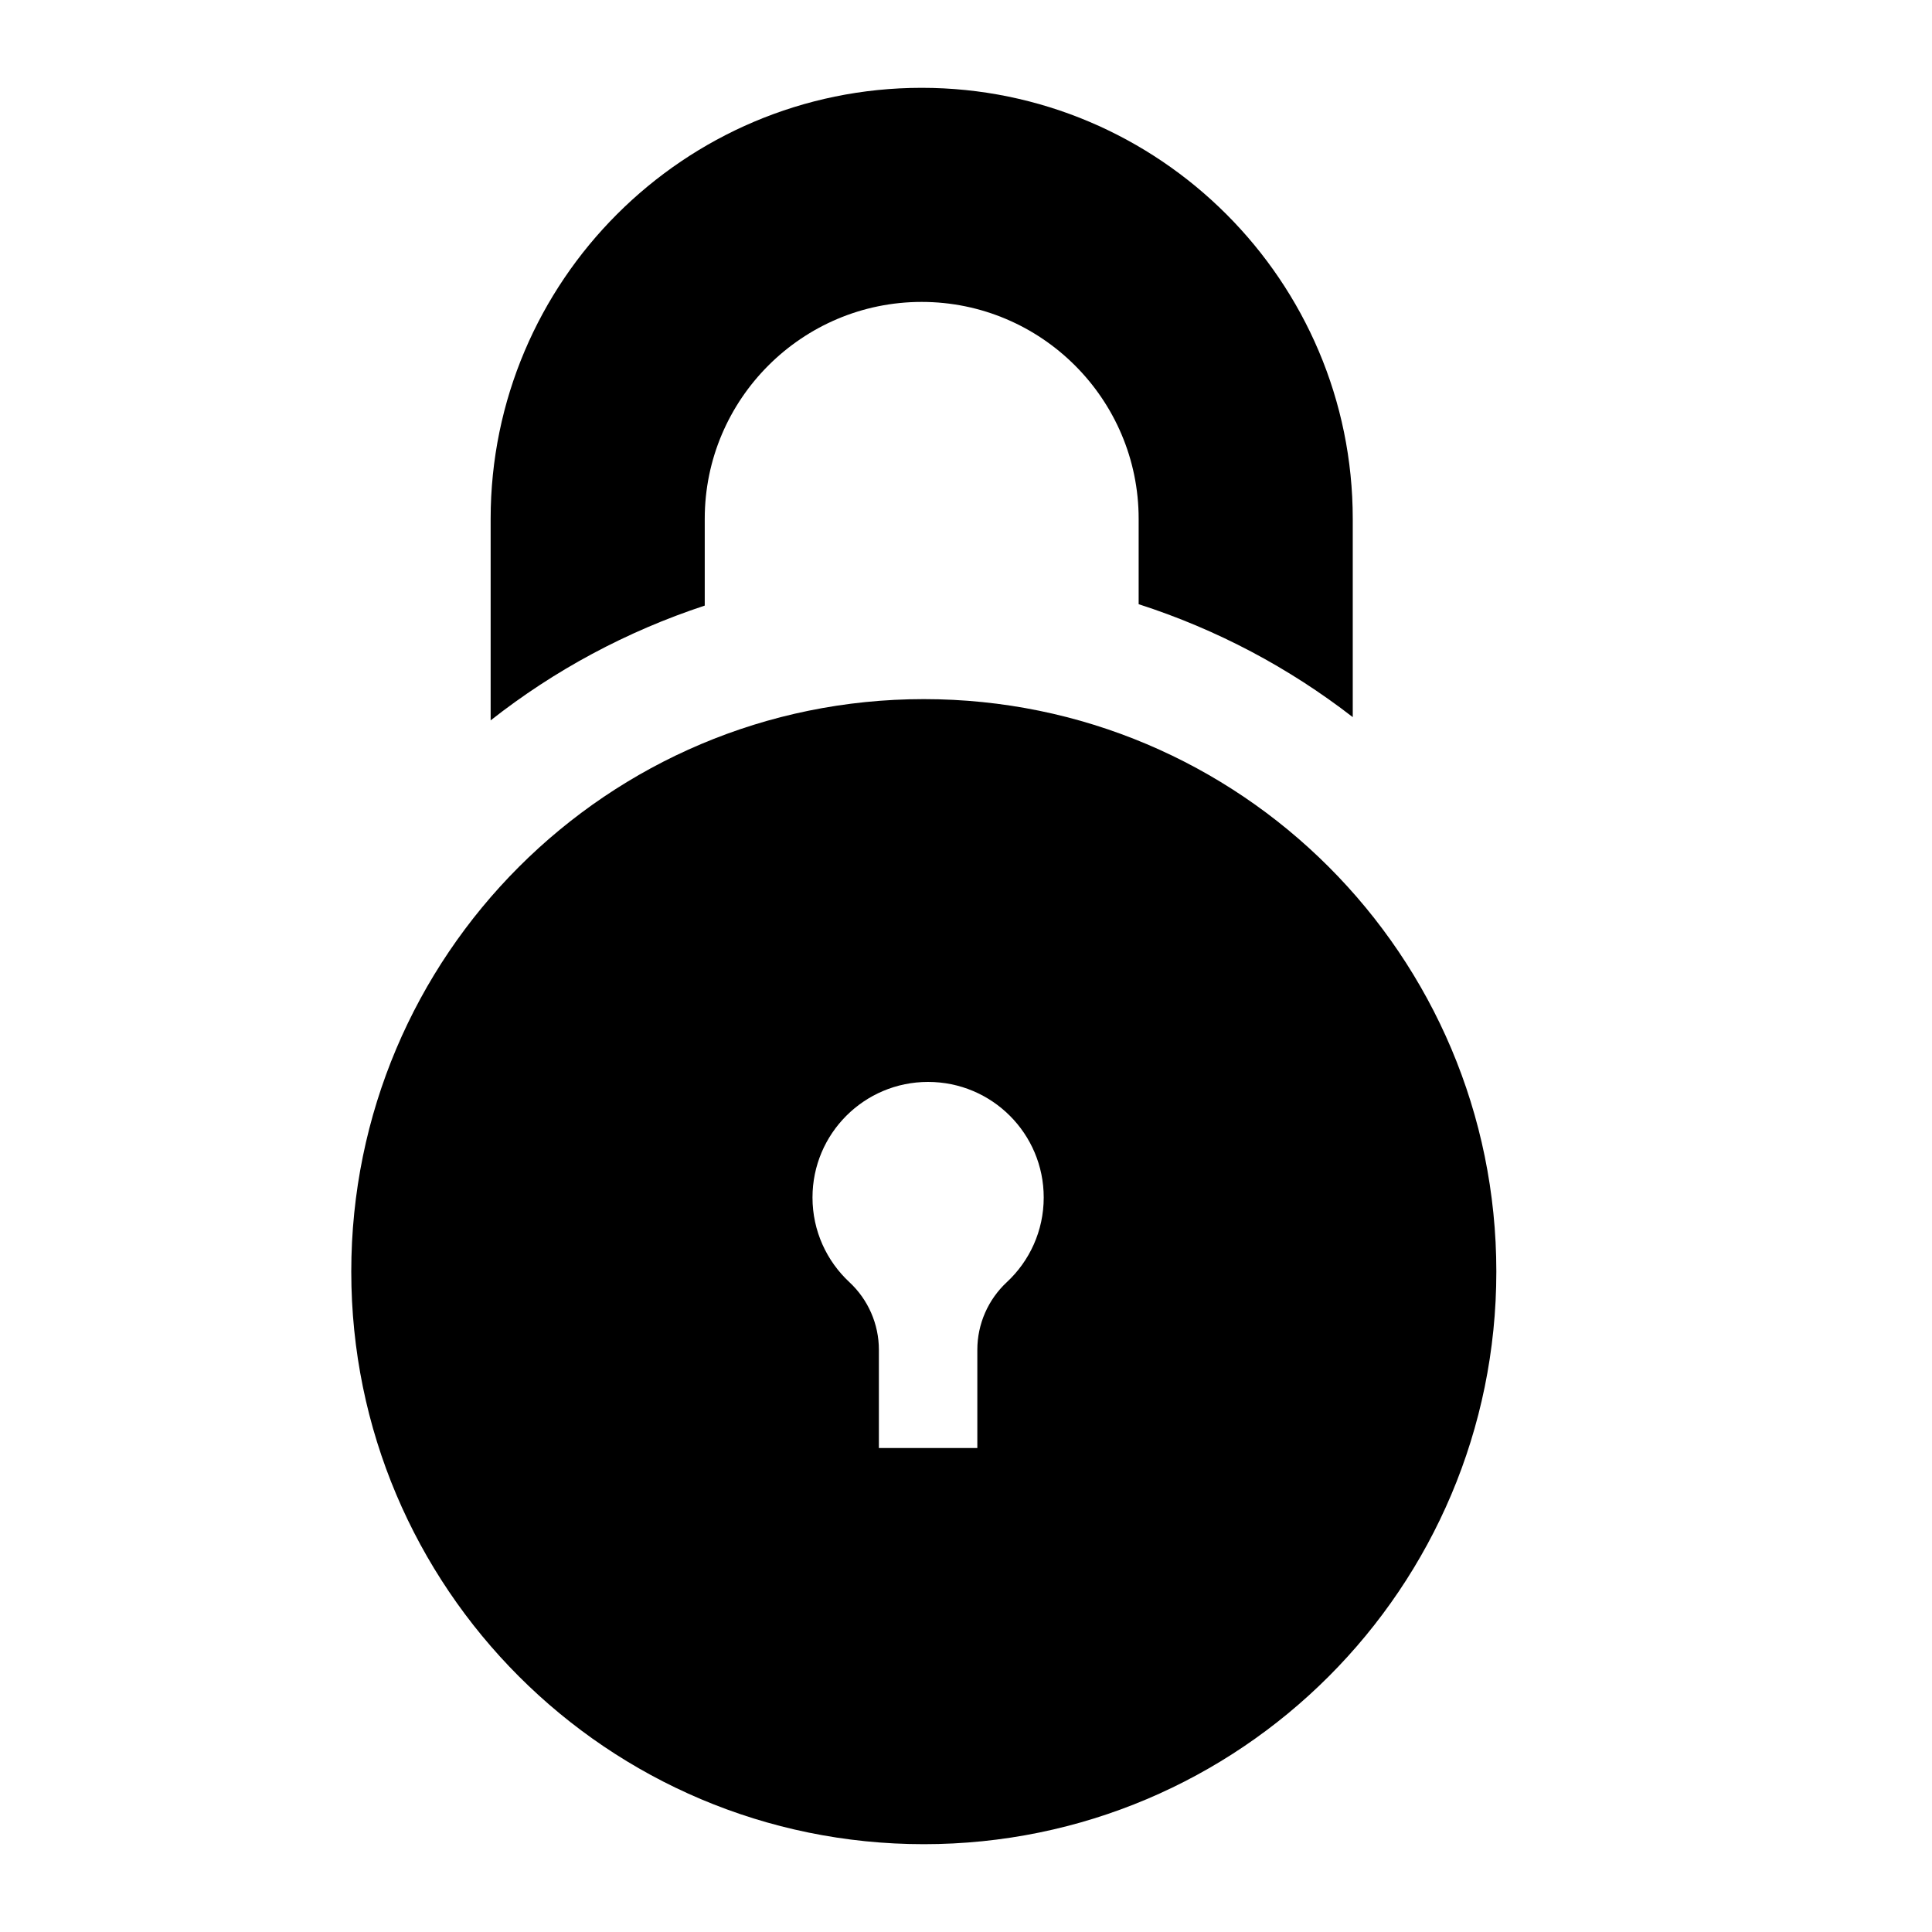
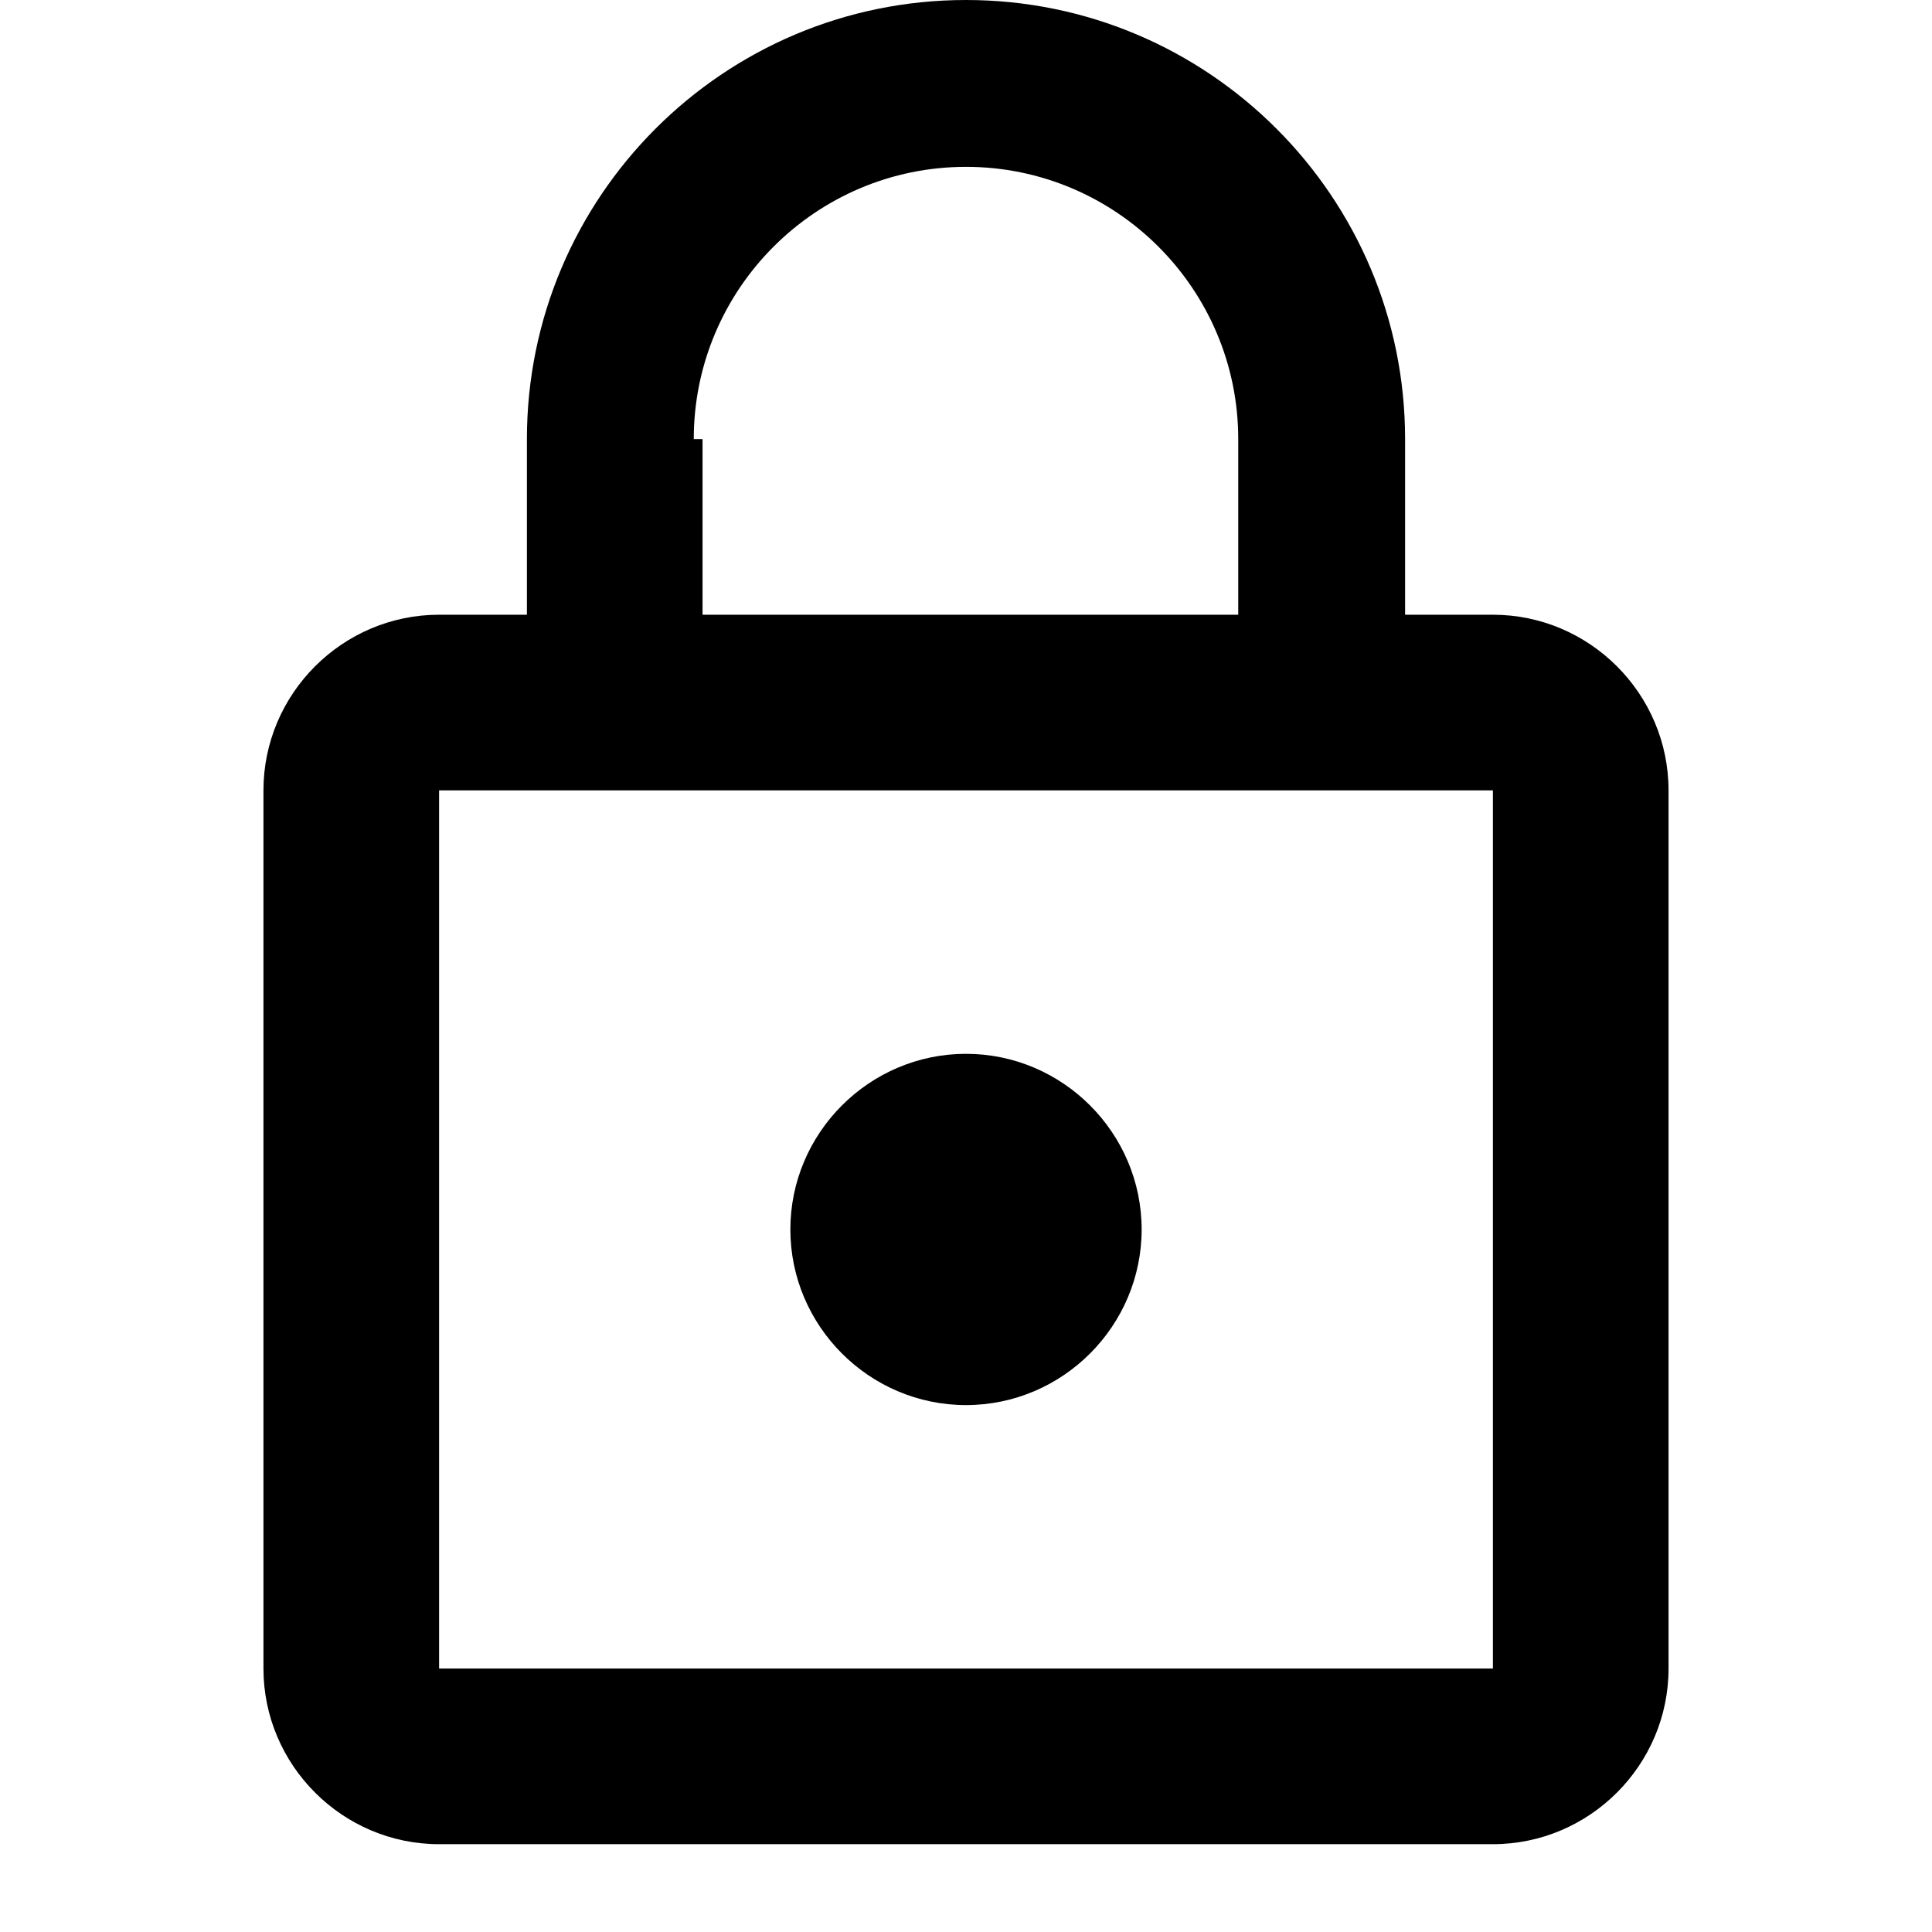
<svg xmlns="http://www.w3.org/2000/svg" width="22px" height="22px" viewBox="0 0 22 22" version="1.1">
  <defs />
  <g id="Page-1" stroke="none" stroke-width="1" fill="none" fill-rule="evenodd">
    <g id="lock" fill="#000000">
-       <path d="M10.52,7.961 C6.919,7.961 4,10.88 4,14.48 C4,18.081 6.919,21 10.52,21 C14.121,21 17.039,18.081 17.039,14.48 C17.039,10.88 14.121,7.961 10.52,7.961 L10.52,7.961 Z M11.465,14.6 C11.251,14.799 11.129,15.078 11.129,15.37 L11.129,16.489 L10.008,16.489 L10.008,15.37 C10.008,15.078 9.886,14.799 9.672,14.6 C9.414,14.36 9.252,14.017 9.252,13.636 C9.252,12.909 9.841,12.32 10.568,12.32 C11.296,12.32 11.885,12.909 11.885,13.636 C11.885,14.017 11.723,14.36 11.465,14.6 L11.465,14.6 Z M8.025,6.896 C7.134,7.19 6.314,7.631 5.587,8.203 L5.587,5.908 C5.587,3.202 7.789,1 10.495,1 C13.202,1 15.404,3.202 15.404,5.908 L15.404,8.166 C14.677,7.603 13.859,7.168 12.966,6.88 L12.966,5.908 C12.966,4.546 11.858,3.438 10.495,3.438 C9.133,3.438 8.025,4.546 8.025,5.908 L8.025,6.896 L8.025,6.896 Z" id="lock-18-icon" />
+       <path d="M17,7 L16,7 L16,5 C16,2.24 13.76,0 11,0 C8.24,0 6,2.24 6,5 L6,7 L5,7 C3.9,7 3,7.9 3,9 L3,19 C3,20.1 3.9,21 5,21 L17,21 C18.1,21 19,20.1 19,19 L19,9 C19,7.9 18.1,7 17,7 L17,7 Z M11,1.9 C12.71,1.9 14.1,3.29 14.1,5 L14.1,7 L8,7 L8,5 L7.9,5 C7.9,3.29 9.29,1.9 11,1.9 L11,1.9 Z M17,19 L5,19 L5,9 L17,9 L17,19 L17,19 Z M11,16 C12.1,16 13,15.1 13,14 C13,12.9 12.1,12 11,12 C9.9,12 9,12.9 9,14 C9,15.1 9.9,16 11,16 L11,16 Z" id="Shape" />
    </g>
  </g>
</svg>
